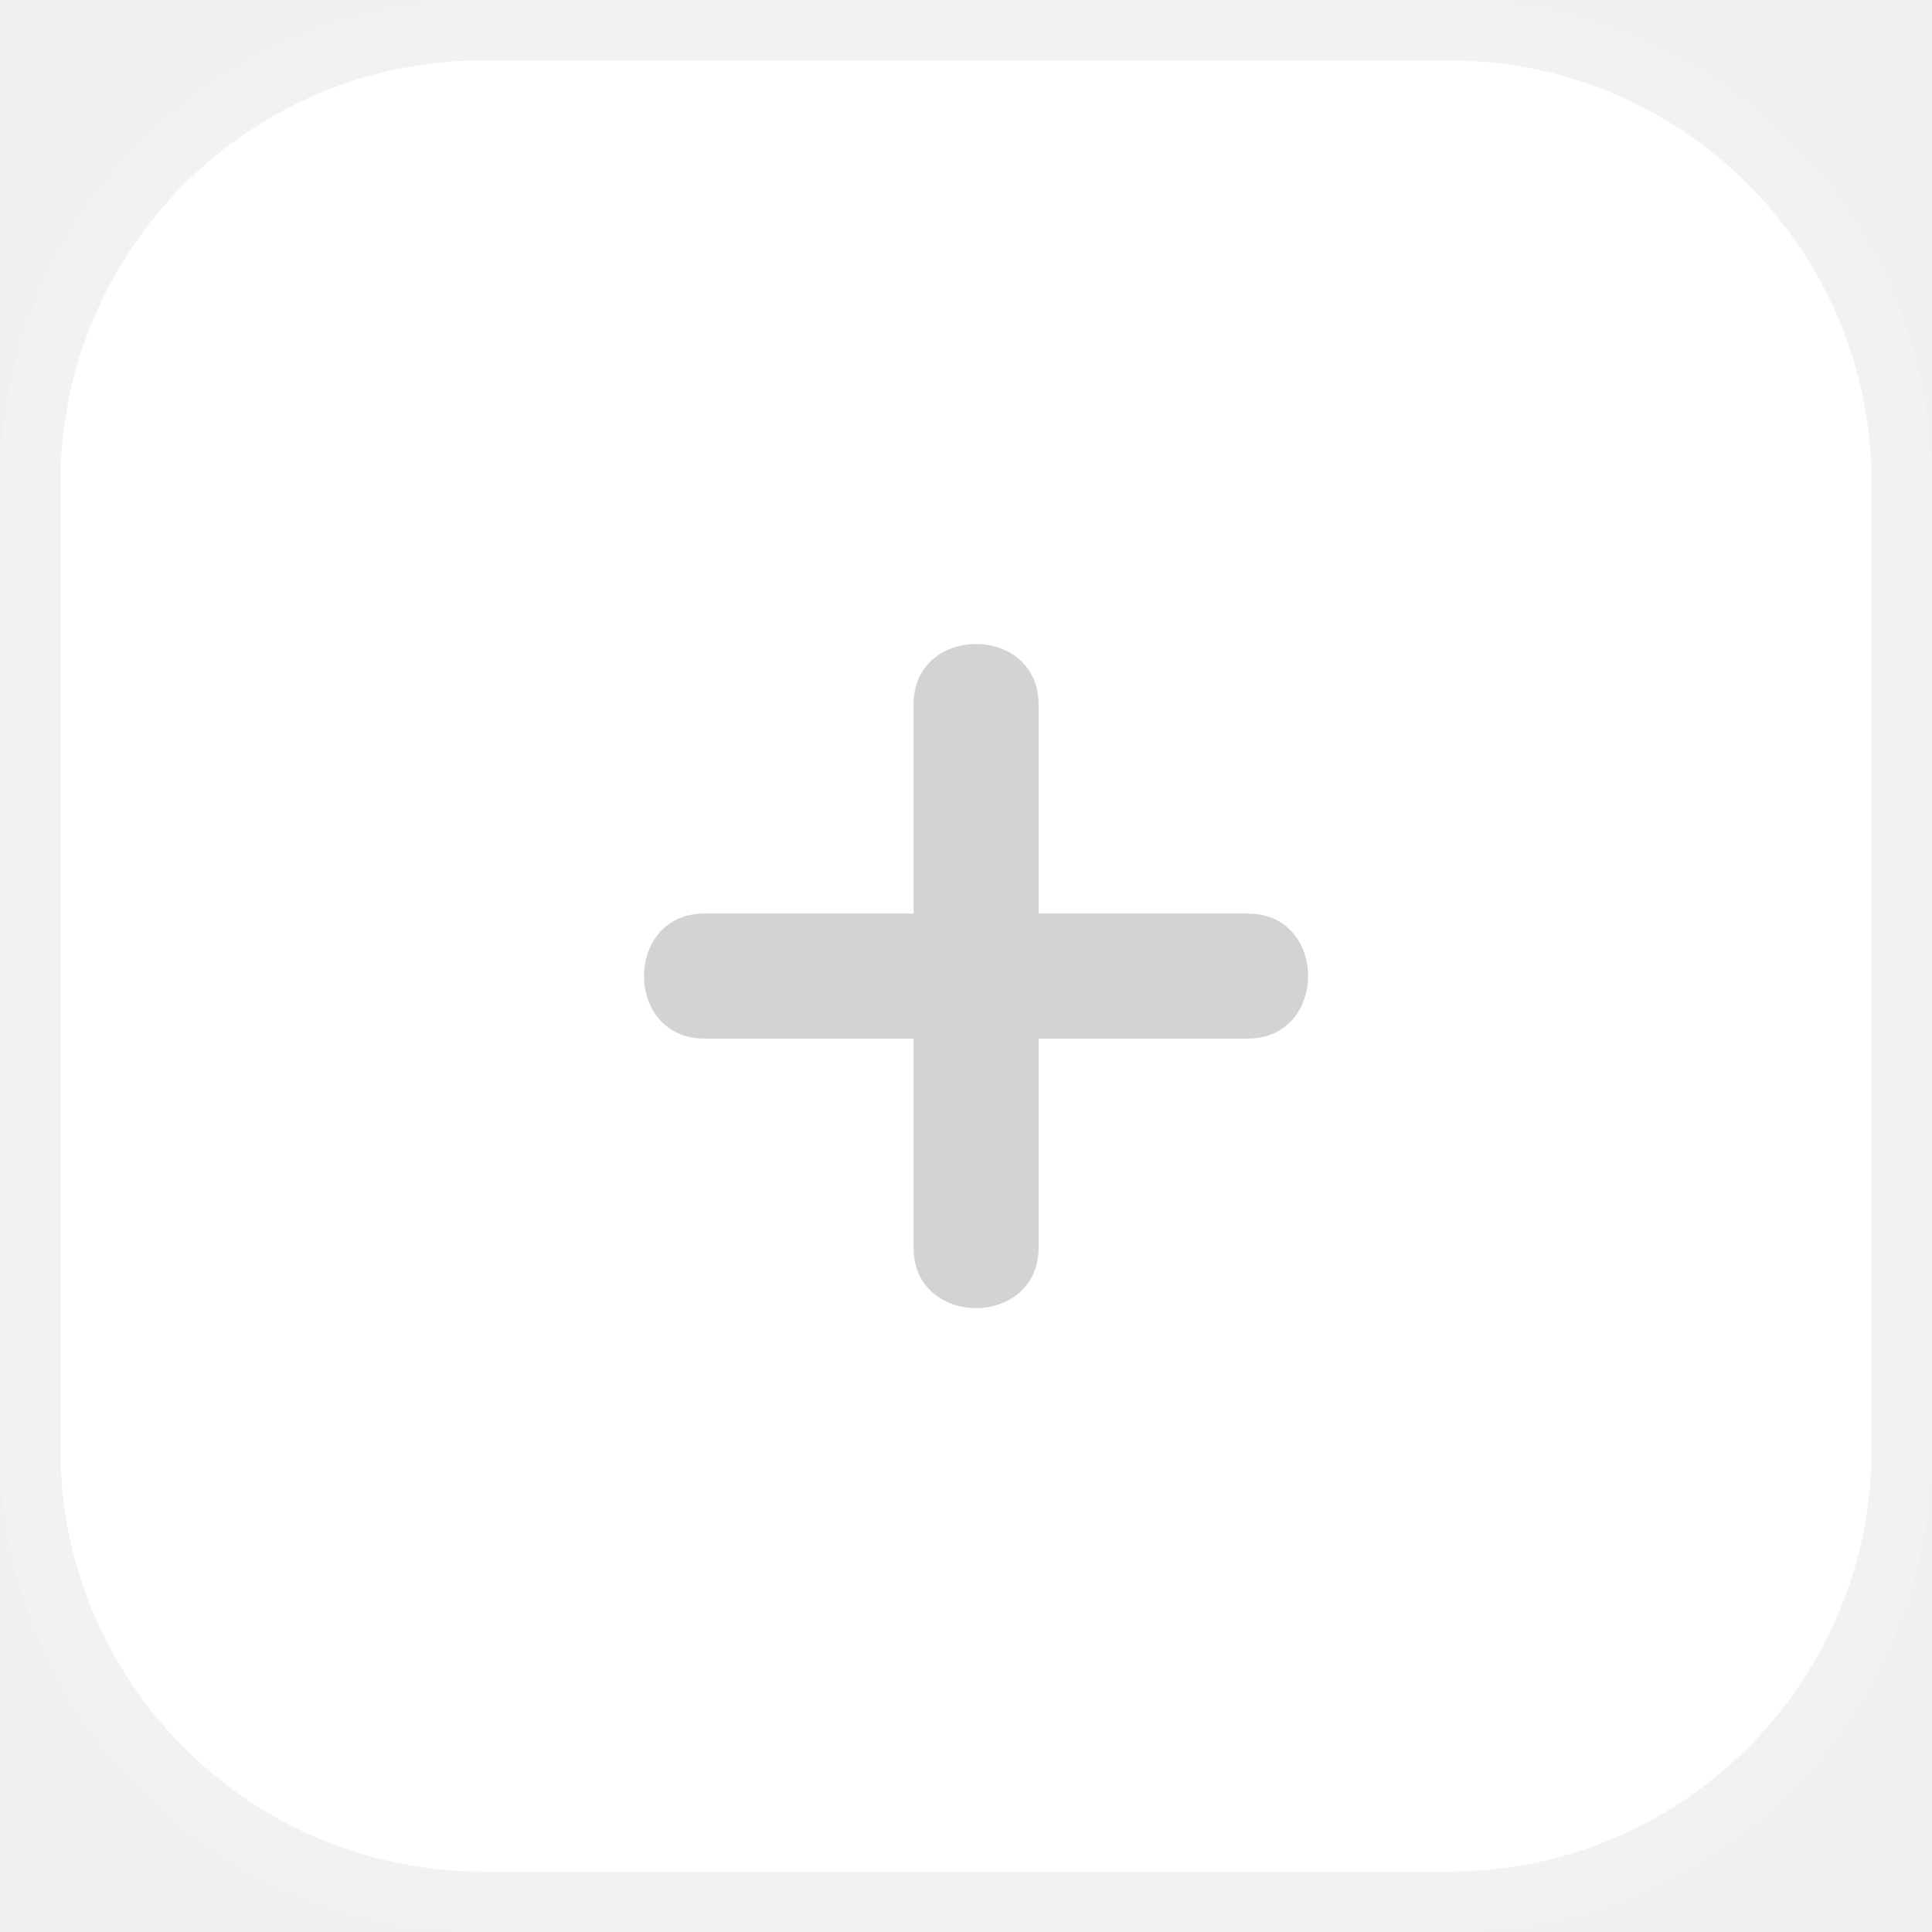
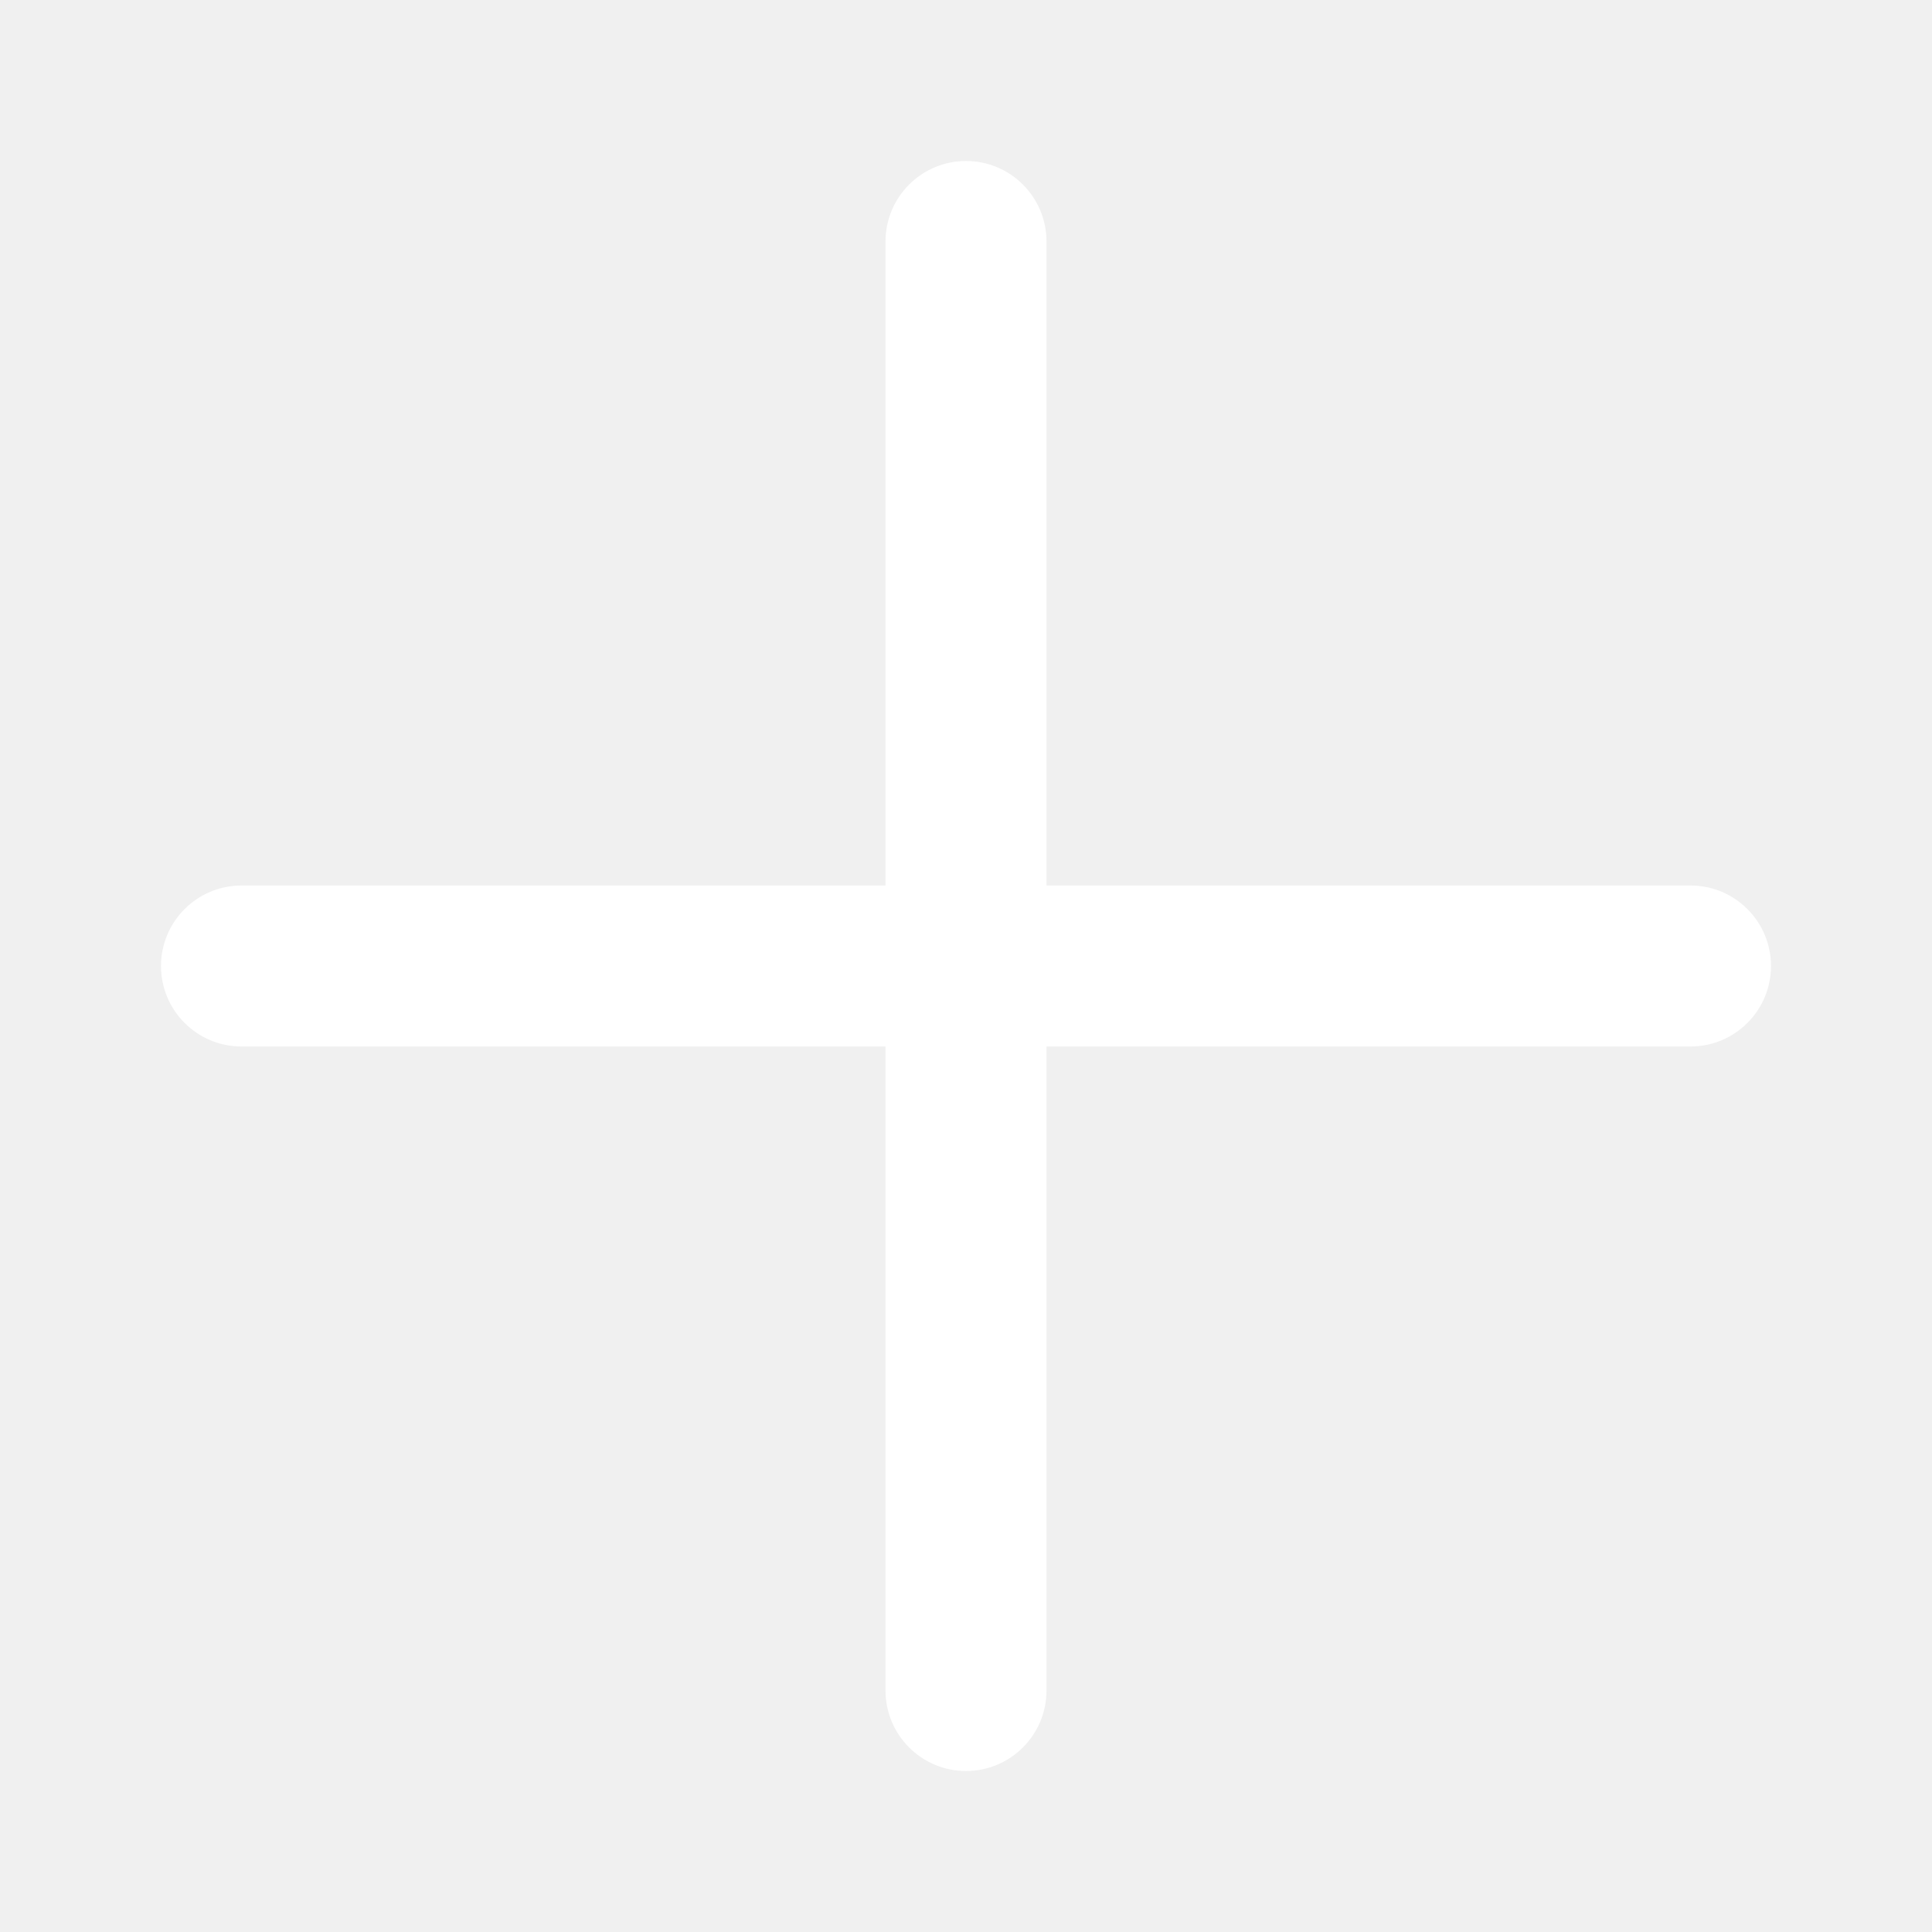
- <svg xmlns="http://www.w3.org/2000/svg" width="32" height="32" viewBox="0 0 32 32" fill="none">
-   <rect x="0.5" y="0.5" width="31" height="31" rx="7.5" fill="white" stroke="#F2F2F2" />
-   <path d="M20.665 15.131H17.202V11.668C17.202 10.333 15.131 10.333 15.131 11.668V15.131H11.668C10.333 15.131 10.333 17.202 11.668 17.202H15.131V20.665C15.131 22 17.202 22 17.202 20.665V17.202H20.665C22 17.202 22 15.131 20.665 15.131Z" fill="#D3D3D3" />
+ <svg xmlns="http://www.w3.org/2000/svg" width="24" height="24" viewBox="0 0 24 24" fill="none">
+   <path d="M13 3C13 2.448 12.552 2 12 2C11.448 2 11 2.448 11 3V11H3C2.448 11 2 11.448 2 12C2 12.552 2.448 13 3 13H11V21C11 21.552 11.448 22 12 22C12.552 22 13 21.552 13 21V13H21C21.552 13 22 12.552 22 12C22 11.448 21.552 11 21 11H13V3Z" fill="white" />
</svg>
